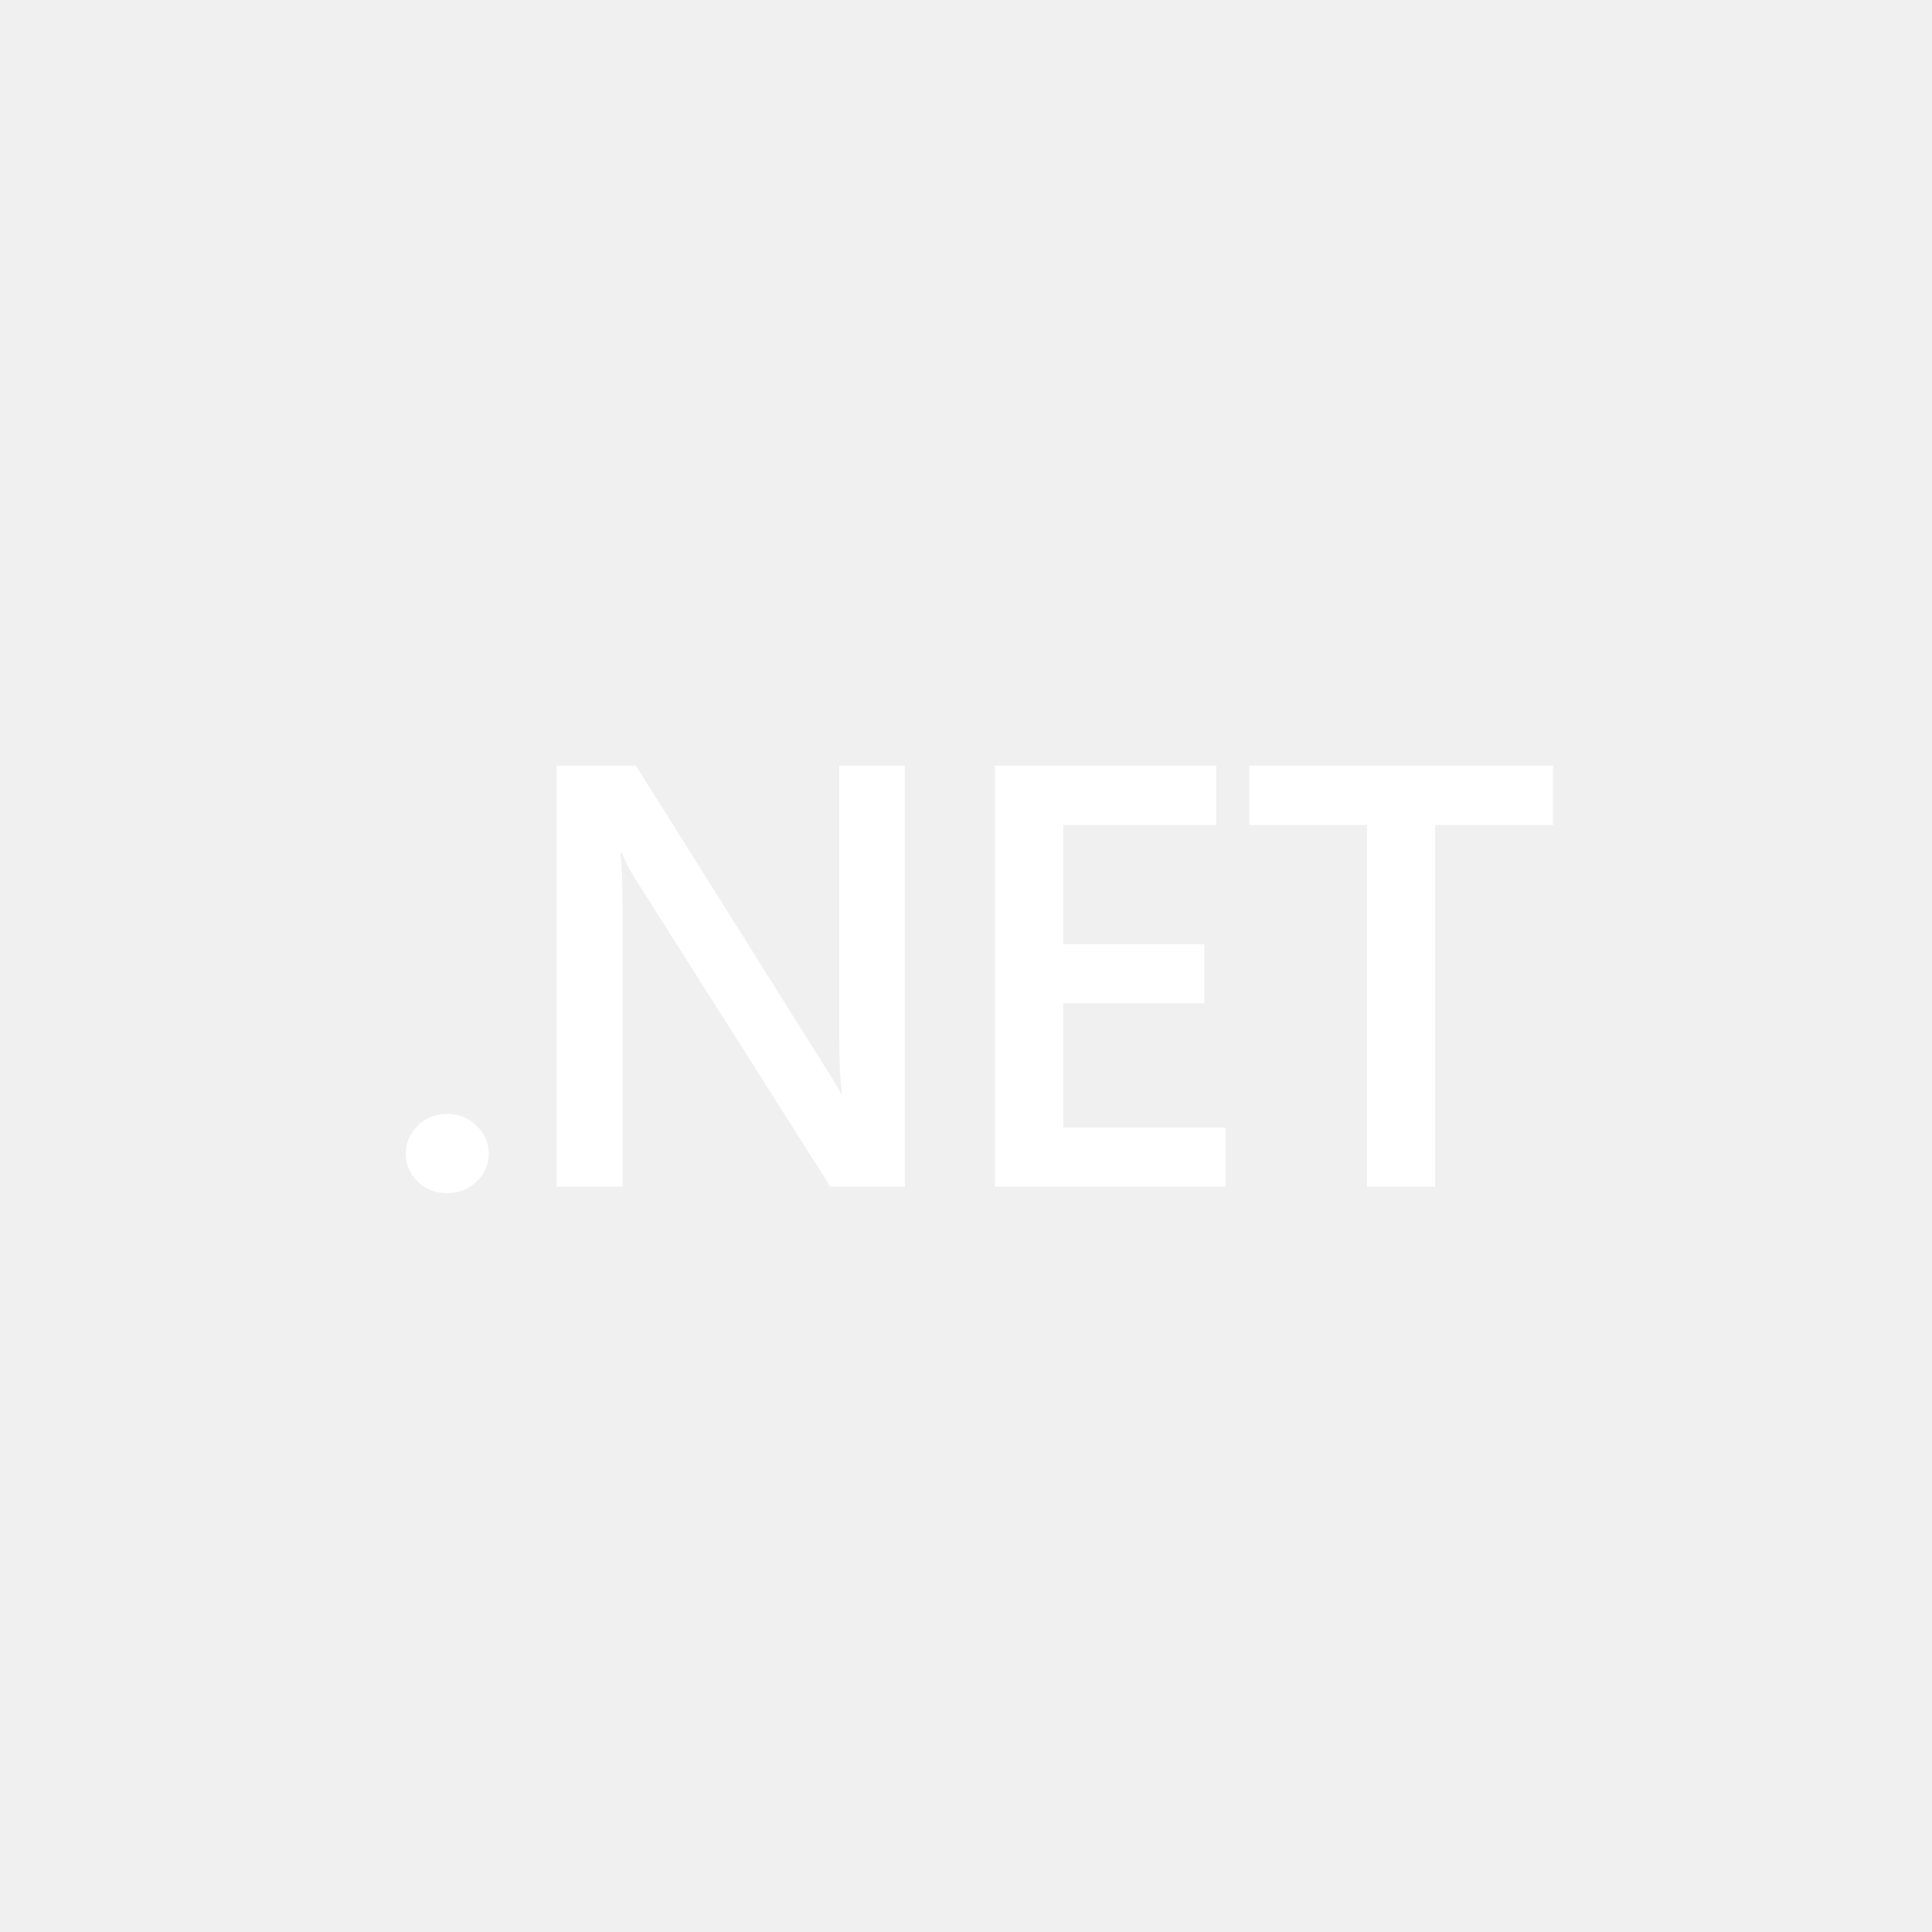
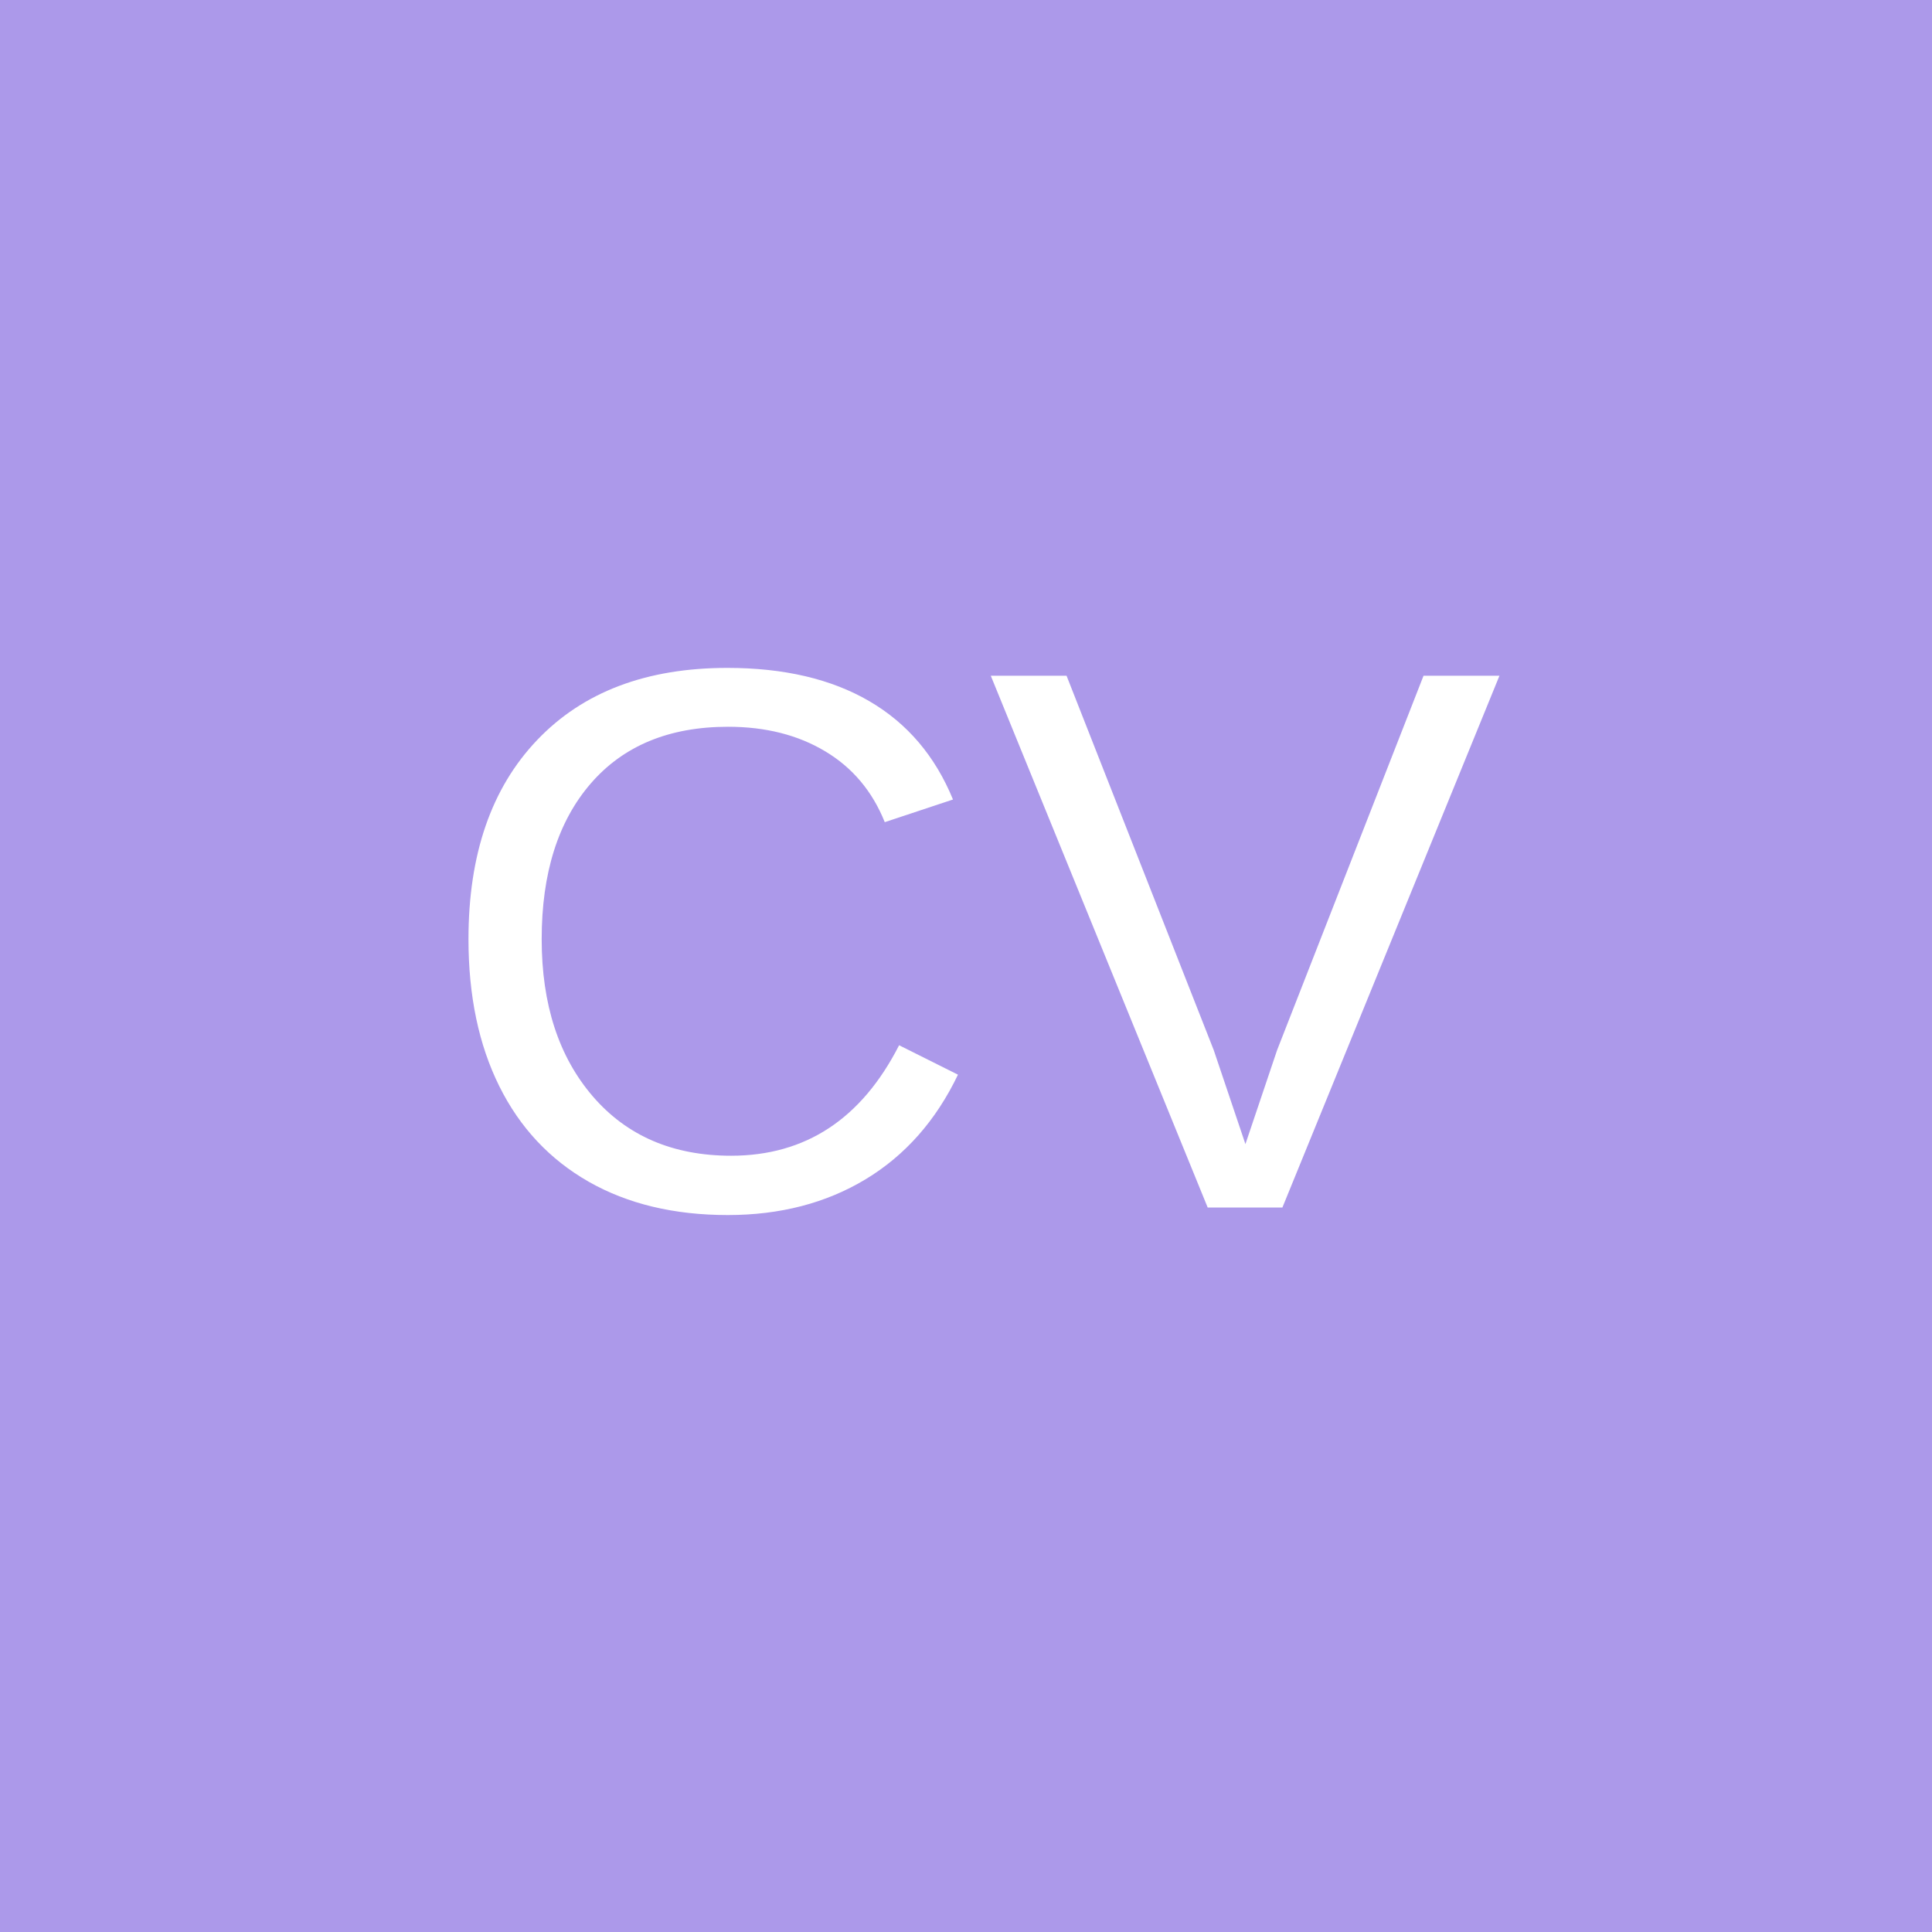
- <svg xmlns="http://www.w3.org/2000/svg" width="456" height="456" viewBox="0 0 456 456" version="1.1" xml:space="preserve" style="fill-rule:evenodd;clip-rule:evenodd;stroke-linejoin:round;stroke-miterlimit:2;">
-   <path d="m 105.5,281.609 c -2.703,0 -5.001,-0.9 -6.893,-2.702 -1.892,-1.848 -2.838,-4.042 -2.838,-6.582 0,-2.587 0.946,-4.804 2.838,-6.652 1.892,-1.848 4.19,-2.772 6.893,-2.772 2.748,0 5.068,0.924 6.96,2.772 1.937,1.848 2.906,4.064 2.906,6.652 0,2.54 -0.968,4.734 -2.906,6.582 -1.892,1.802 -4.212,2.702 -6.96,2.702 z" style="fill:#ffffff;fill-rule:nonzero;stroke-width:0.838" />
-   <path d="M 213.561,280.084 H 195.99 L 149.7,207.054 c -1.171,-1.848 -2.14,-3.765 -2.906,-5.751 h -0.406 c 0.361,2.125 0.541,6.675 0.541,13.65 v 65.132 h -15.543 v -99.36 h 18.719 l 44.737,71.298 c 1.892,2.957 3.109,4.989 3.649,6.098 h 0.27 c -0.45,-2.632 -0.676,-7.09 -0.676,-13.373 v -64.023 h 15.476 z" style="fill:#ffffff;fill-rule:nonzero;stroke-width:0.838" />
-   <path d="m 289.251,280.084 h -54.401 v -99.36 h 52.238 v 13.997 h -36.154 v 28.131 h 33.316 v 13.927 h -33.316 v 29.378 h 38.316 z" style="fill:#ffffff;fill-rule:nonzero;stroke-width:0.838" />
-   <path d="M 366.565,194.721 H 338.722 v 85.363 h -16.084 v -85.363 h -27.775 v -13.997 h 71.701 z" style="fill:#ffffff;fill-rule:nonzero;stroke-width:0.838" />
+ <svg xmlns="http://www.w3.org/2000/svg" baseProfile="tiny" height="200px" version="1.2" width="200px">
+   <defs />
+   <rect fill="#ac99ea" height="100%" width="100%" x="0" y="0" />
+   <text fill="white" font-family="Arial" font-size="80px" text-anchor="middle" x="100px" y="125px">CV</text>
</svg>
